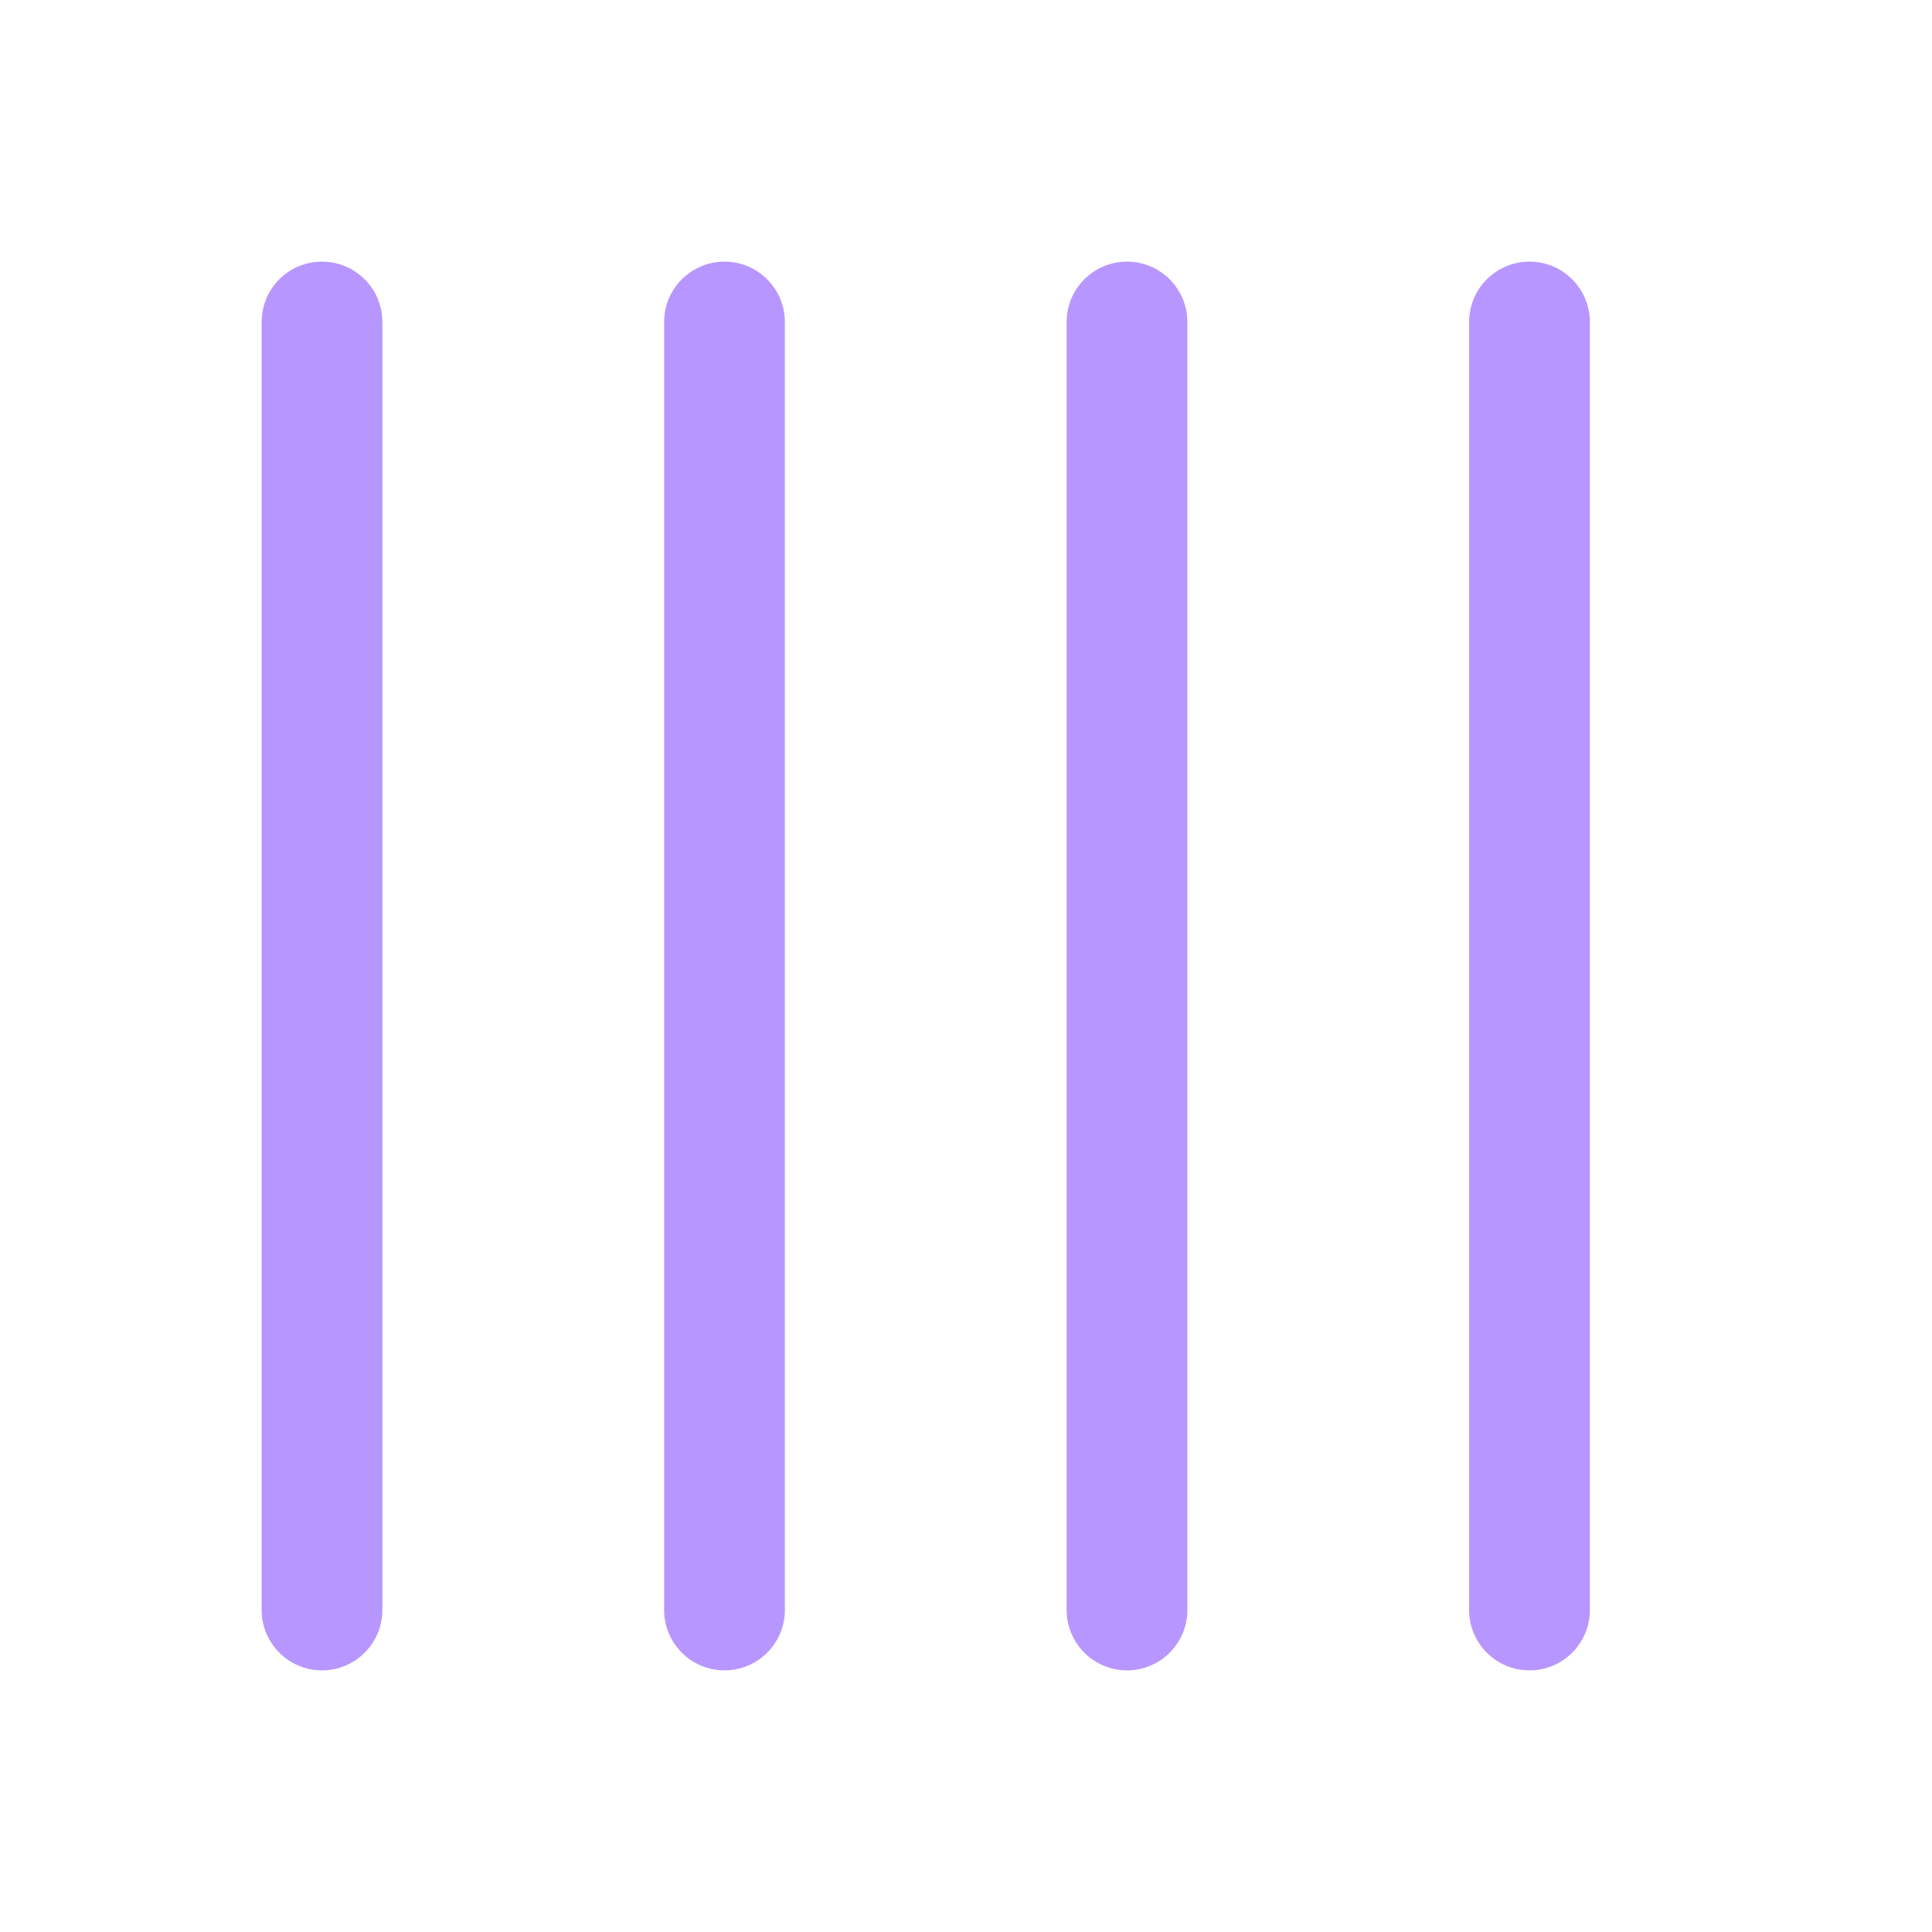
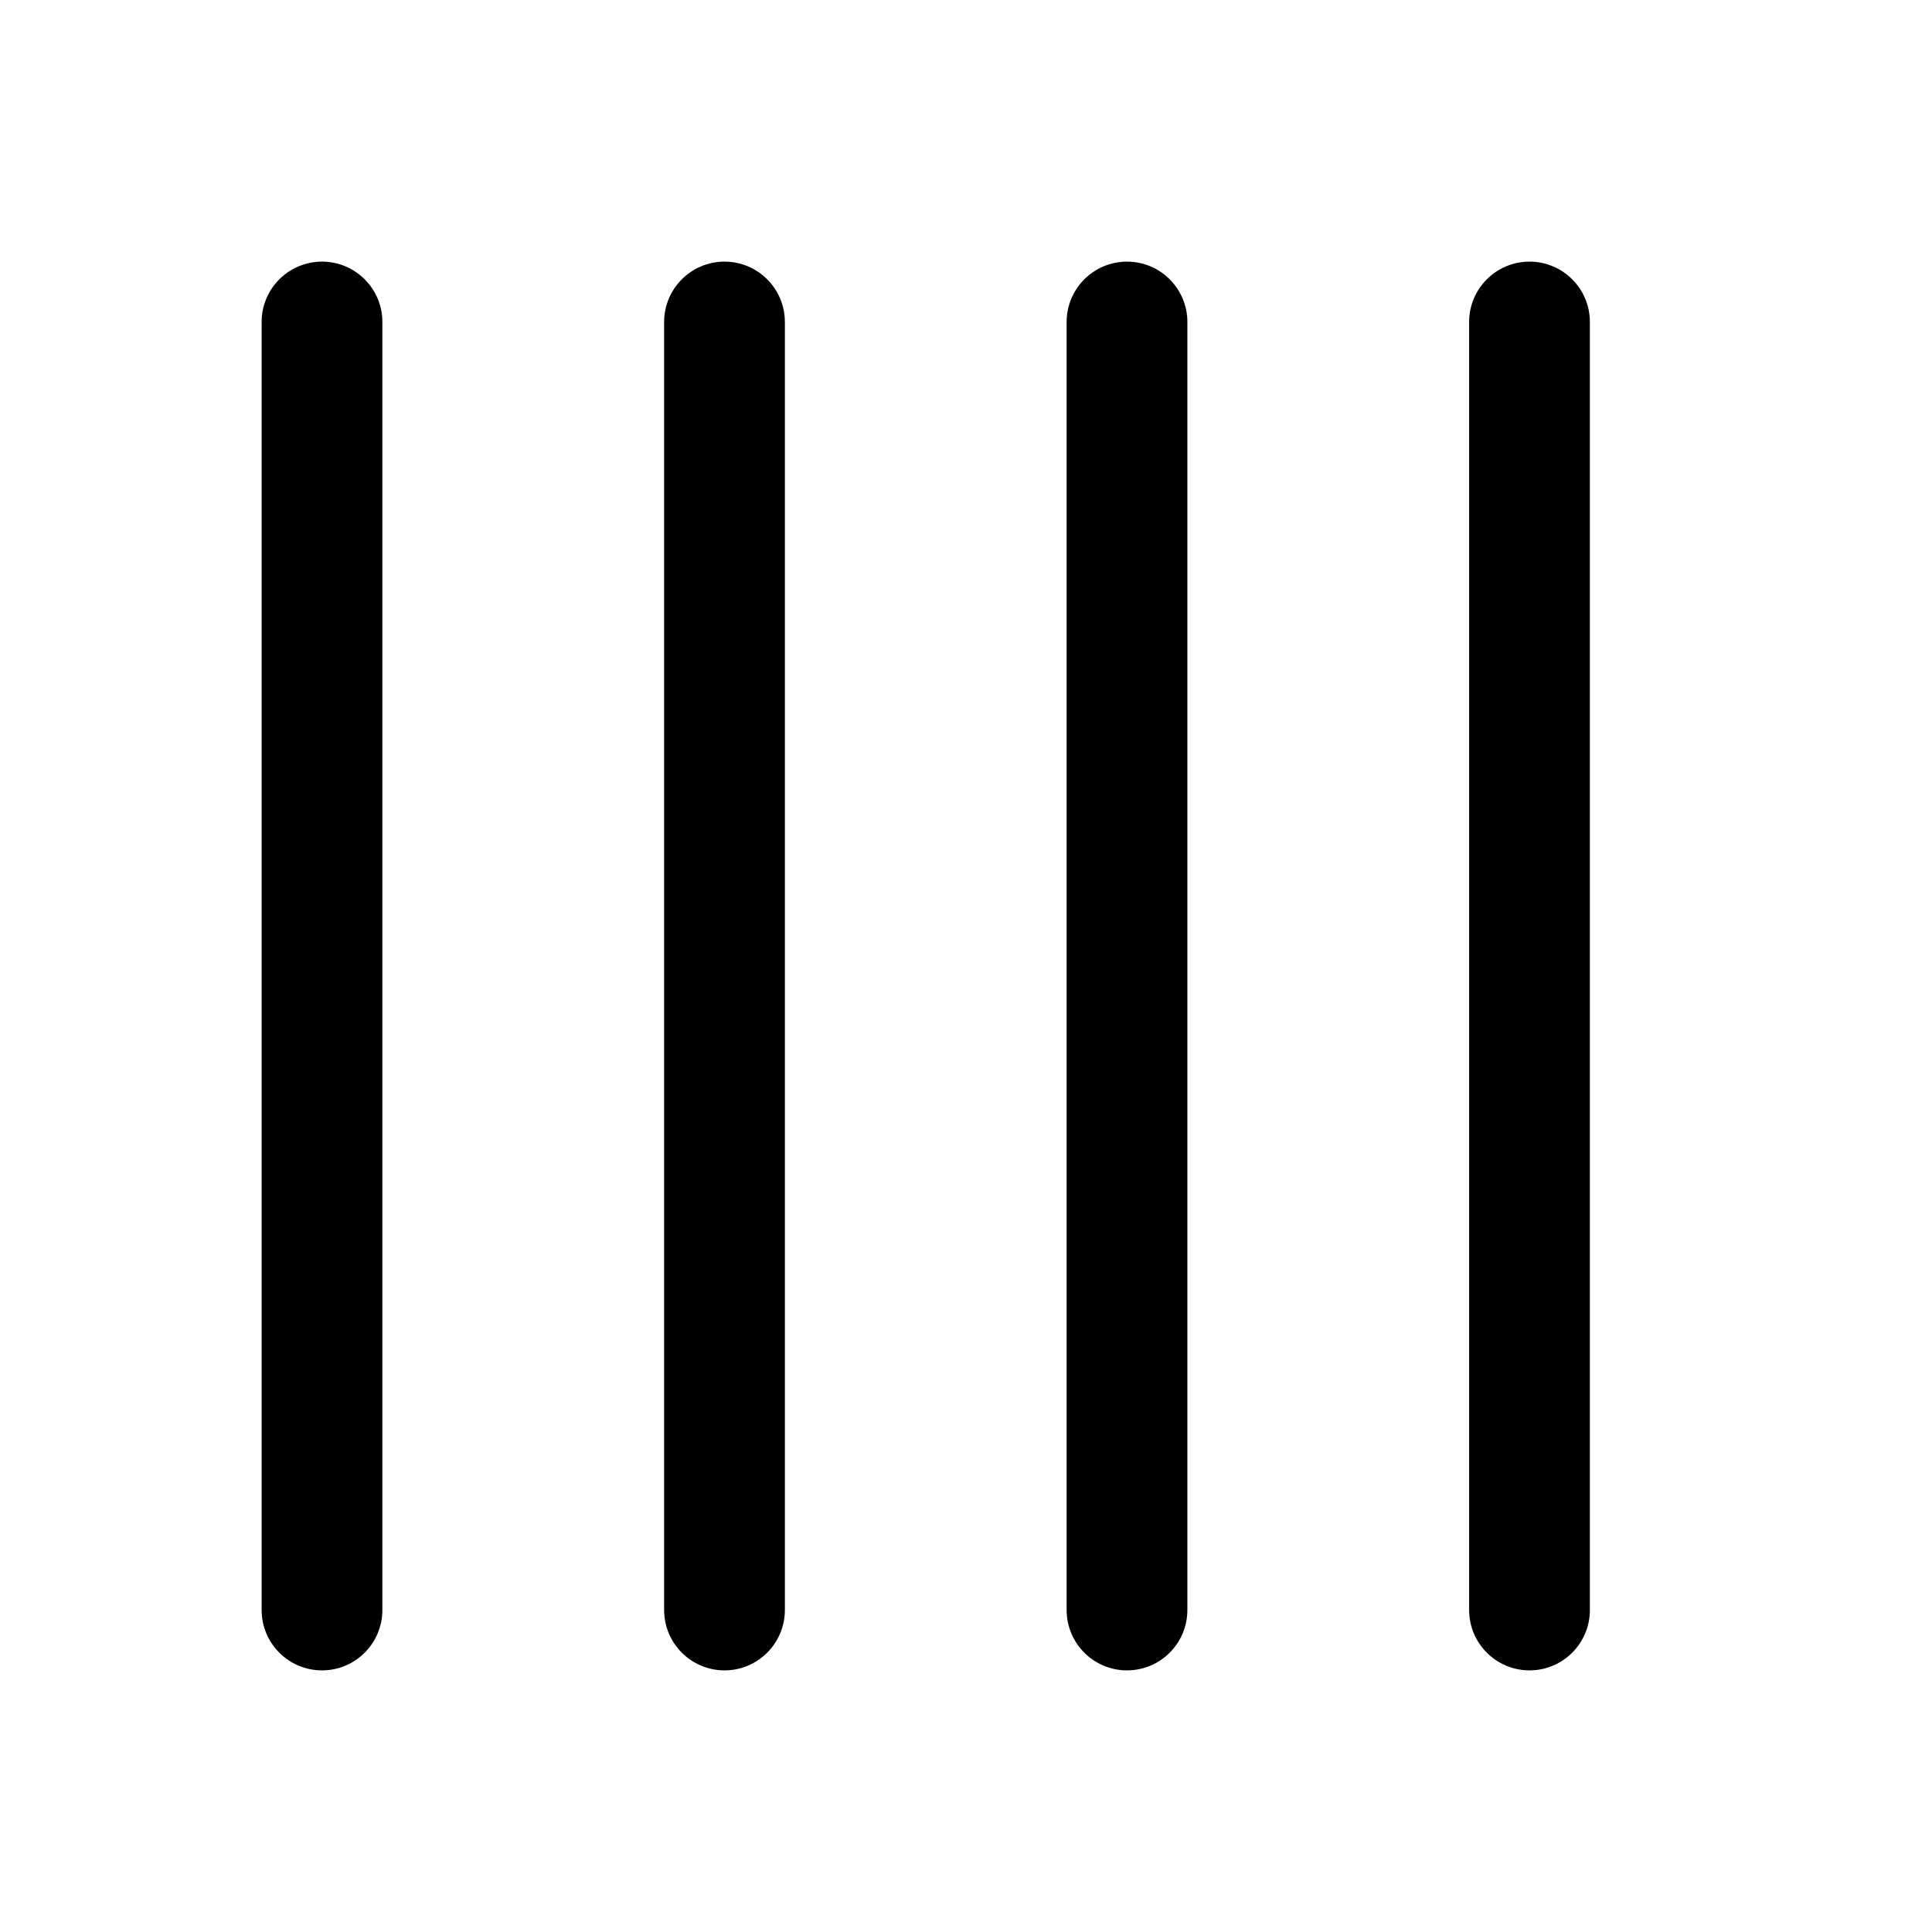
<svg xmlns="http://www.w3.org/2000/svg" width="24" height="24" viewBox="0 0 24 24" fill="none">
-   <path d="M3.25 20V4C3.25 3.586 3.586 3.25 4 3.25C4.414 3.25 4.75 3.586 4.75 4V20C4.75 20.414 4.414 20.75 4 20.75C3.586 20.75 3.25 20.414 3.25 20Z" fill="#B896FF" />
-   <path d="M8.25 20V4C8.25 3.586 8.586 3.25 9 3.25C9.414 3.25 9.75 3.586 9.75 4V20C9.75 20.414 9.414 20.75 9 20.75C8.586 20.75 8.25 20.414 8.25 20Z" fill="#B896FF" />
-   <path d="M13.25 20V4C13.25 3.586 13.586 3.25 14 3.25C14.414 3.25 14.75 3.586 14.75 4V20C14.75 20.414 14.414 20.75 14 20.75C13.586 20.75 13.25 20.414 13.25 20Z" fill="#B896FF" />
-   <path d="M18.25 20V4C18.25 3.586 18.586 3.25 19 3.25C19.414 3.25 19.75 3.586 19.75 4V20C19.75 20.414 19.414 20.75 19 20.75C18.586 20.75 18.25 20.414 18.25 20Z" fill="#B896FF" />
+   <path d="M3.25 20V4C3.25 3.586 3.586 3.25 4 3.25C4.414 3.25 4.75 3.586 4.75 4V20C4.75 20.414 4.414 20.75 4 20.75C3.586 20.75 3.25 20.414 3.25 20Z" fill="currentColor" />
+   <path d="M8.25 20V4C8.25 3.586 8.586 3.25 9 3.25C9.414 3.25 9.75 3.586 9.75 4V20C9.75 20.414 9.414 20.75 9 20.75C8.586 20.75 8.25 20.414 8.25 20Z" fill="currentColor" />
+   <path d="M13.25 20V4C13.25 3.586 13.586 3.25 14 3.25C14.414 3.25 14.75 3.586 14.75 4V20C14.75 20.414 14.414 20.75 14 20.75C13.586 20.75 13.25 20.414 13.25 20Z" fill="currentColor" />
+   <path d="M18.25 20V4C18.25 3.586 18.586 3.25 19 3.25C19.414 3.25 19.75 3.586 19.75 4V20C19.75 20.414 19.414 20.75 19 20.75C18.586 20.75 18.25 20.414 18.25 20Z" fill="currentColor" />
</svg>
